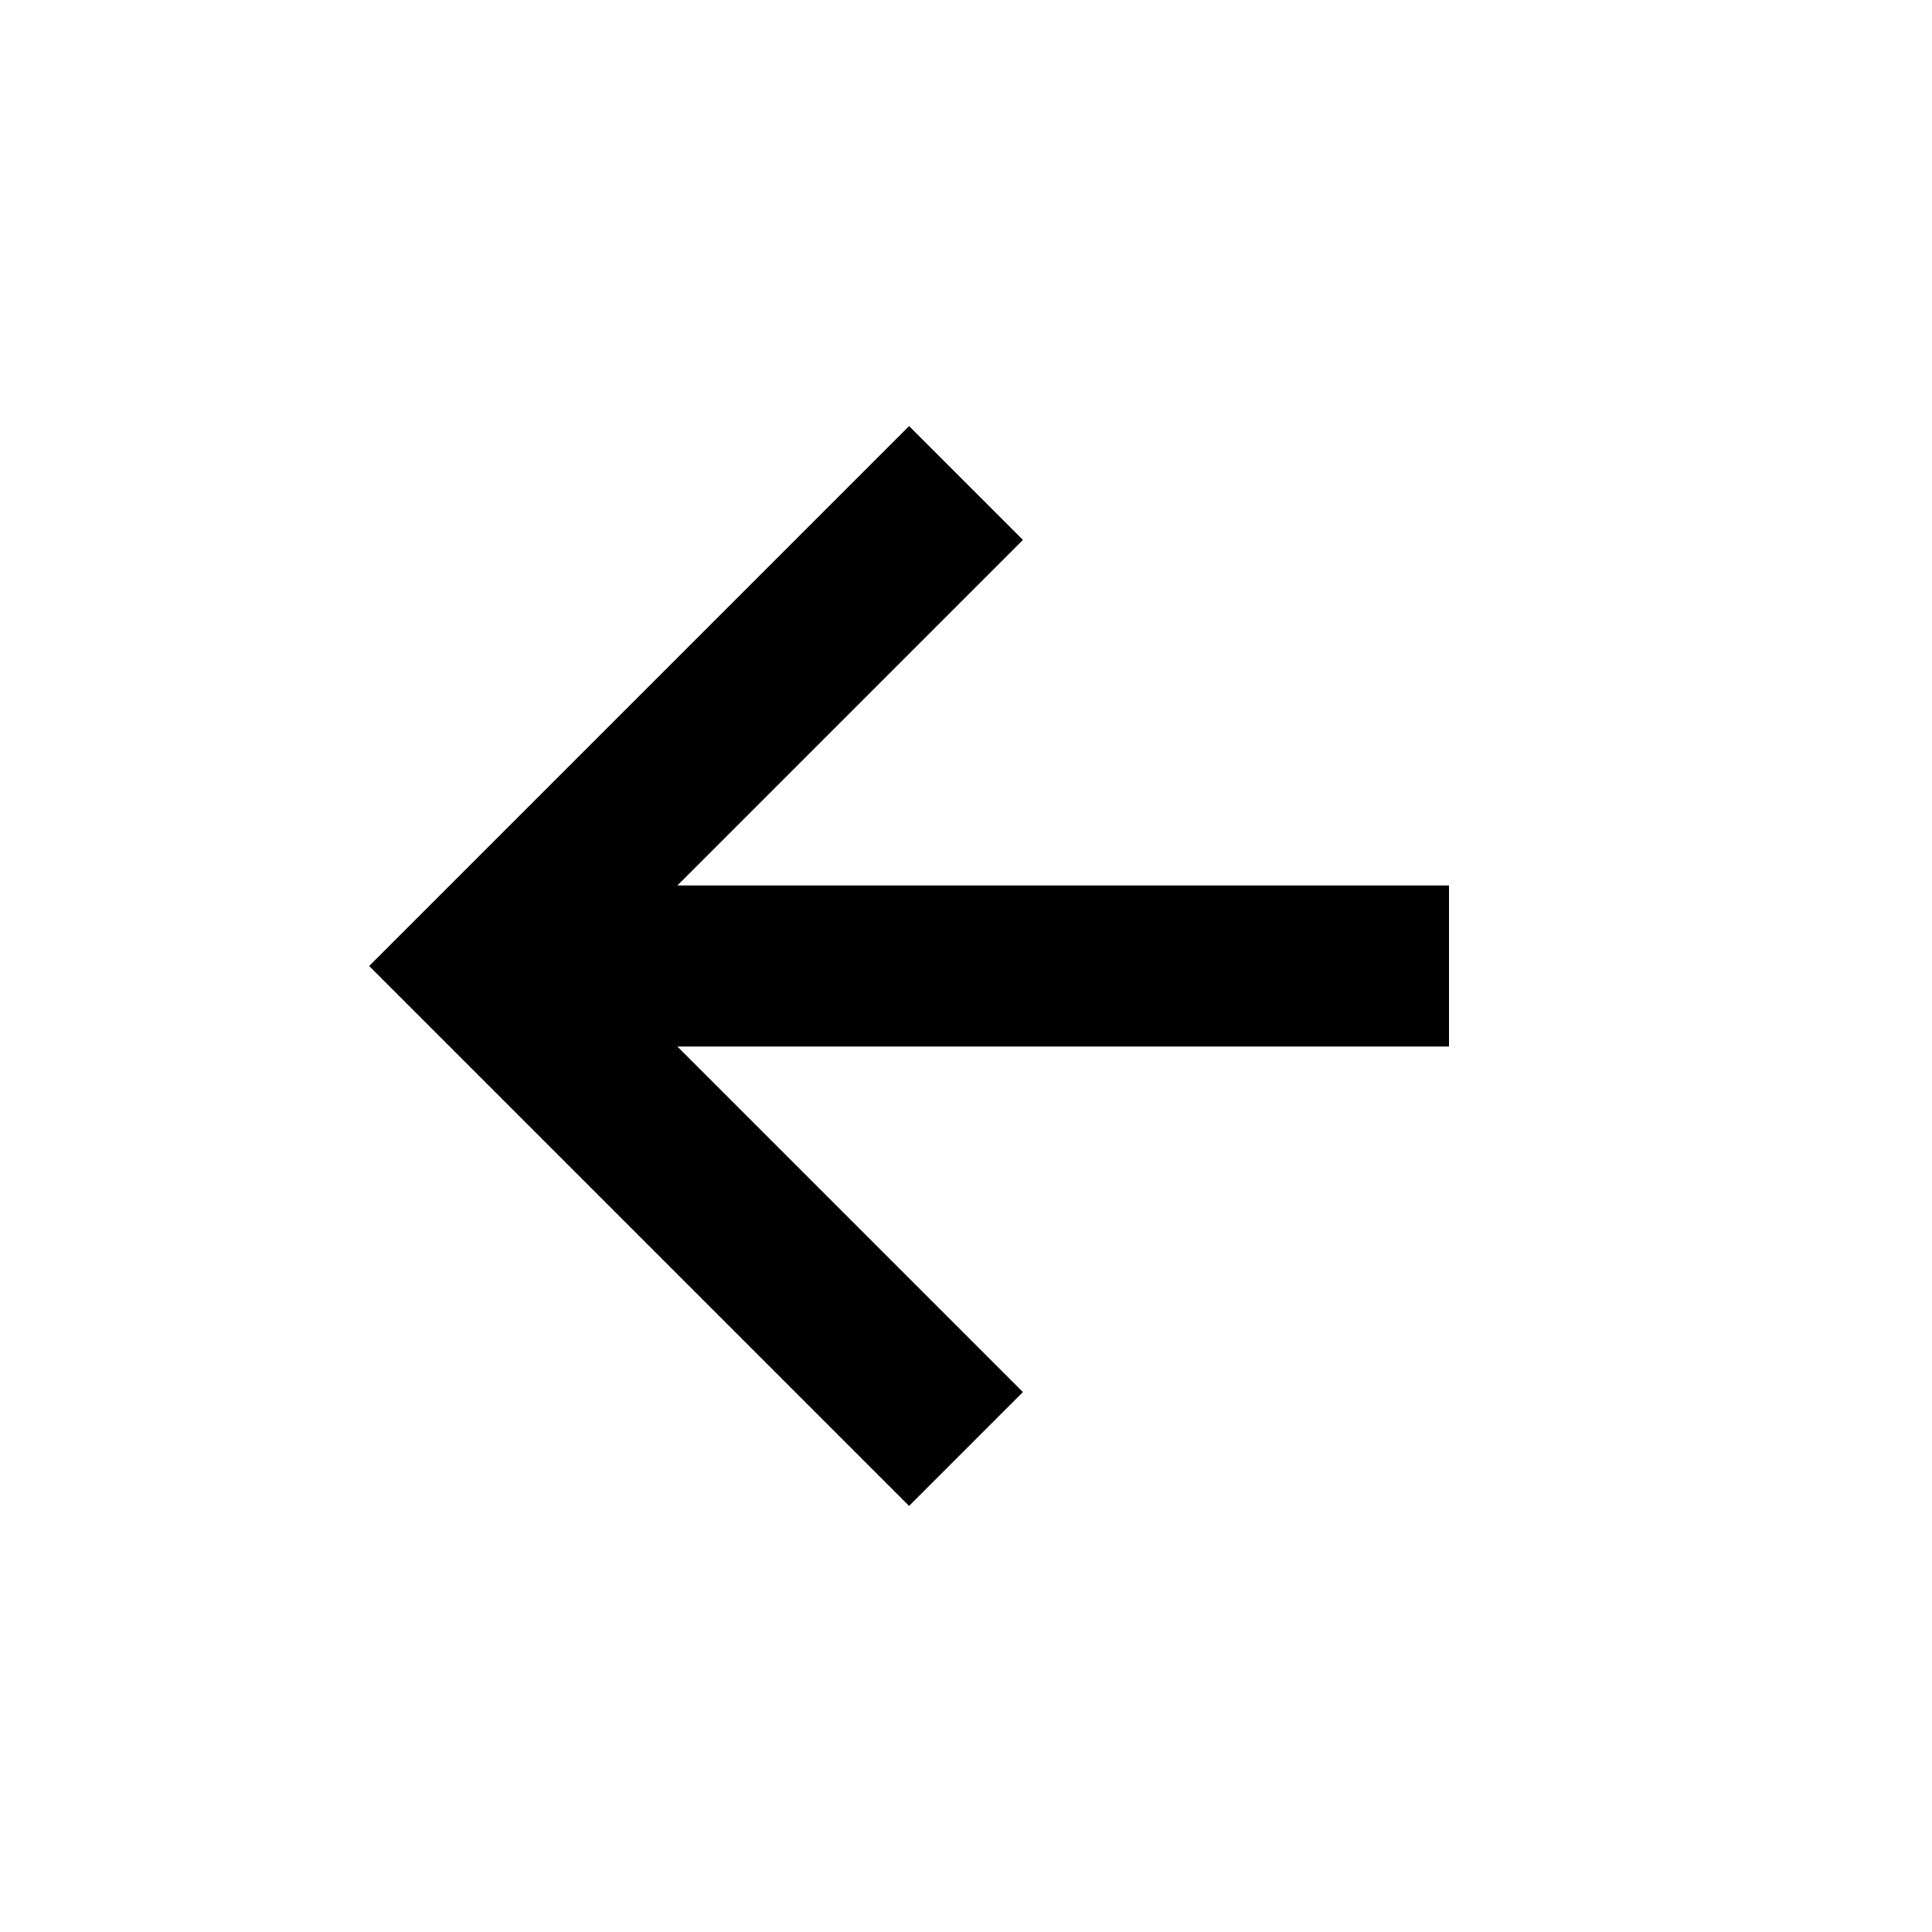
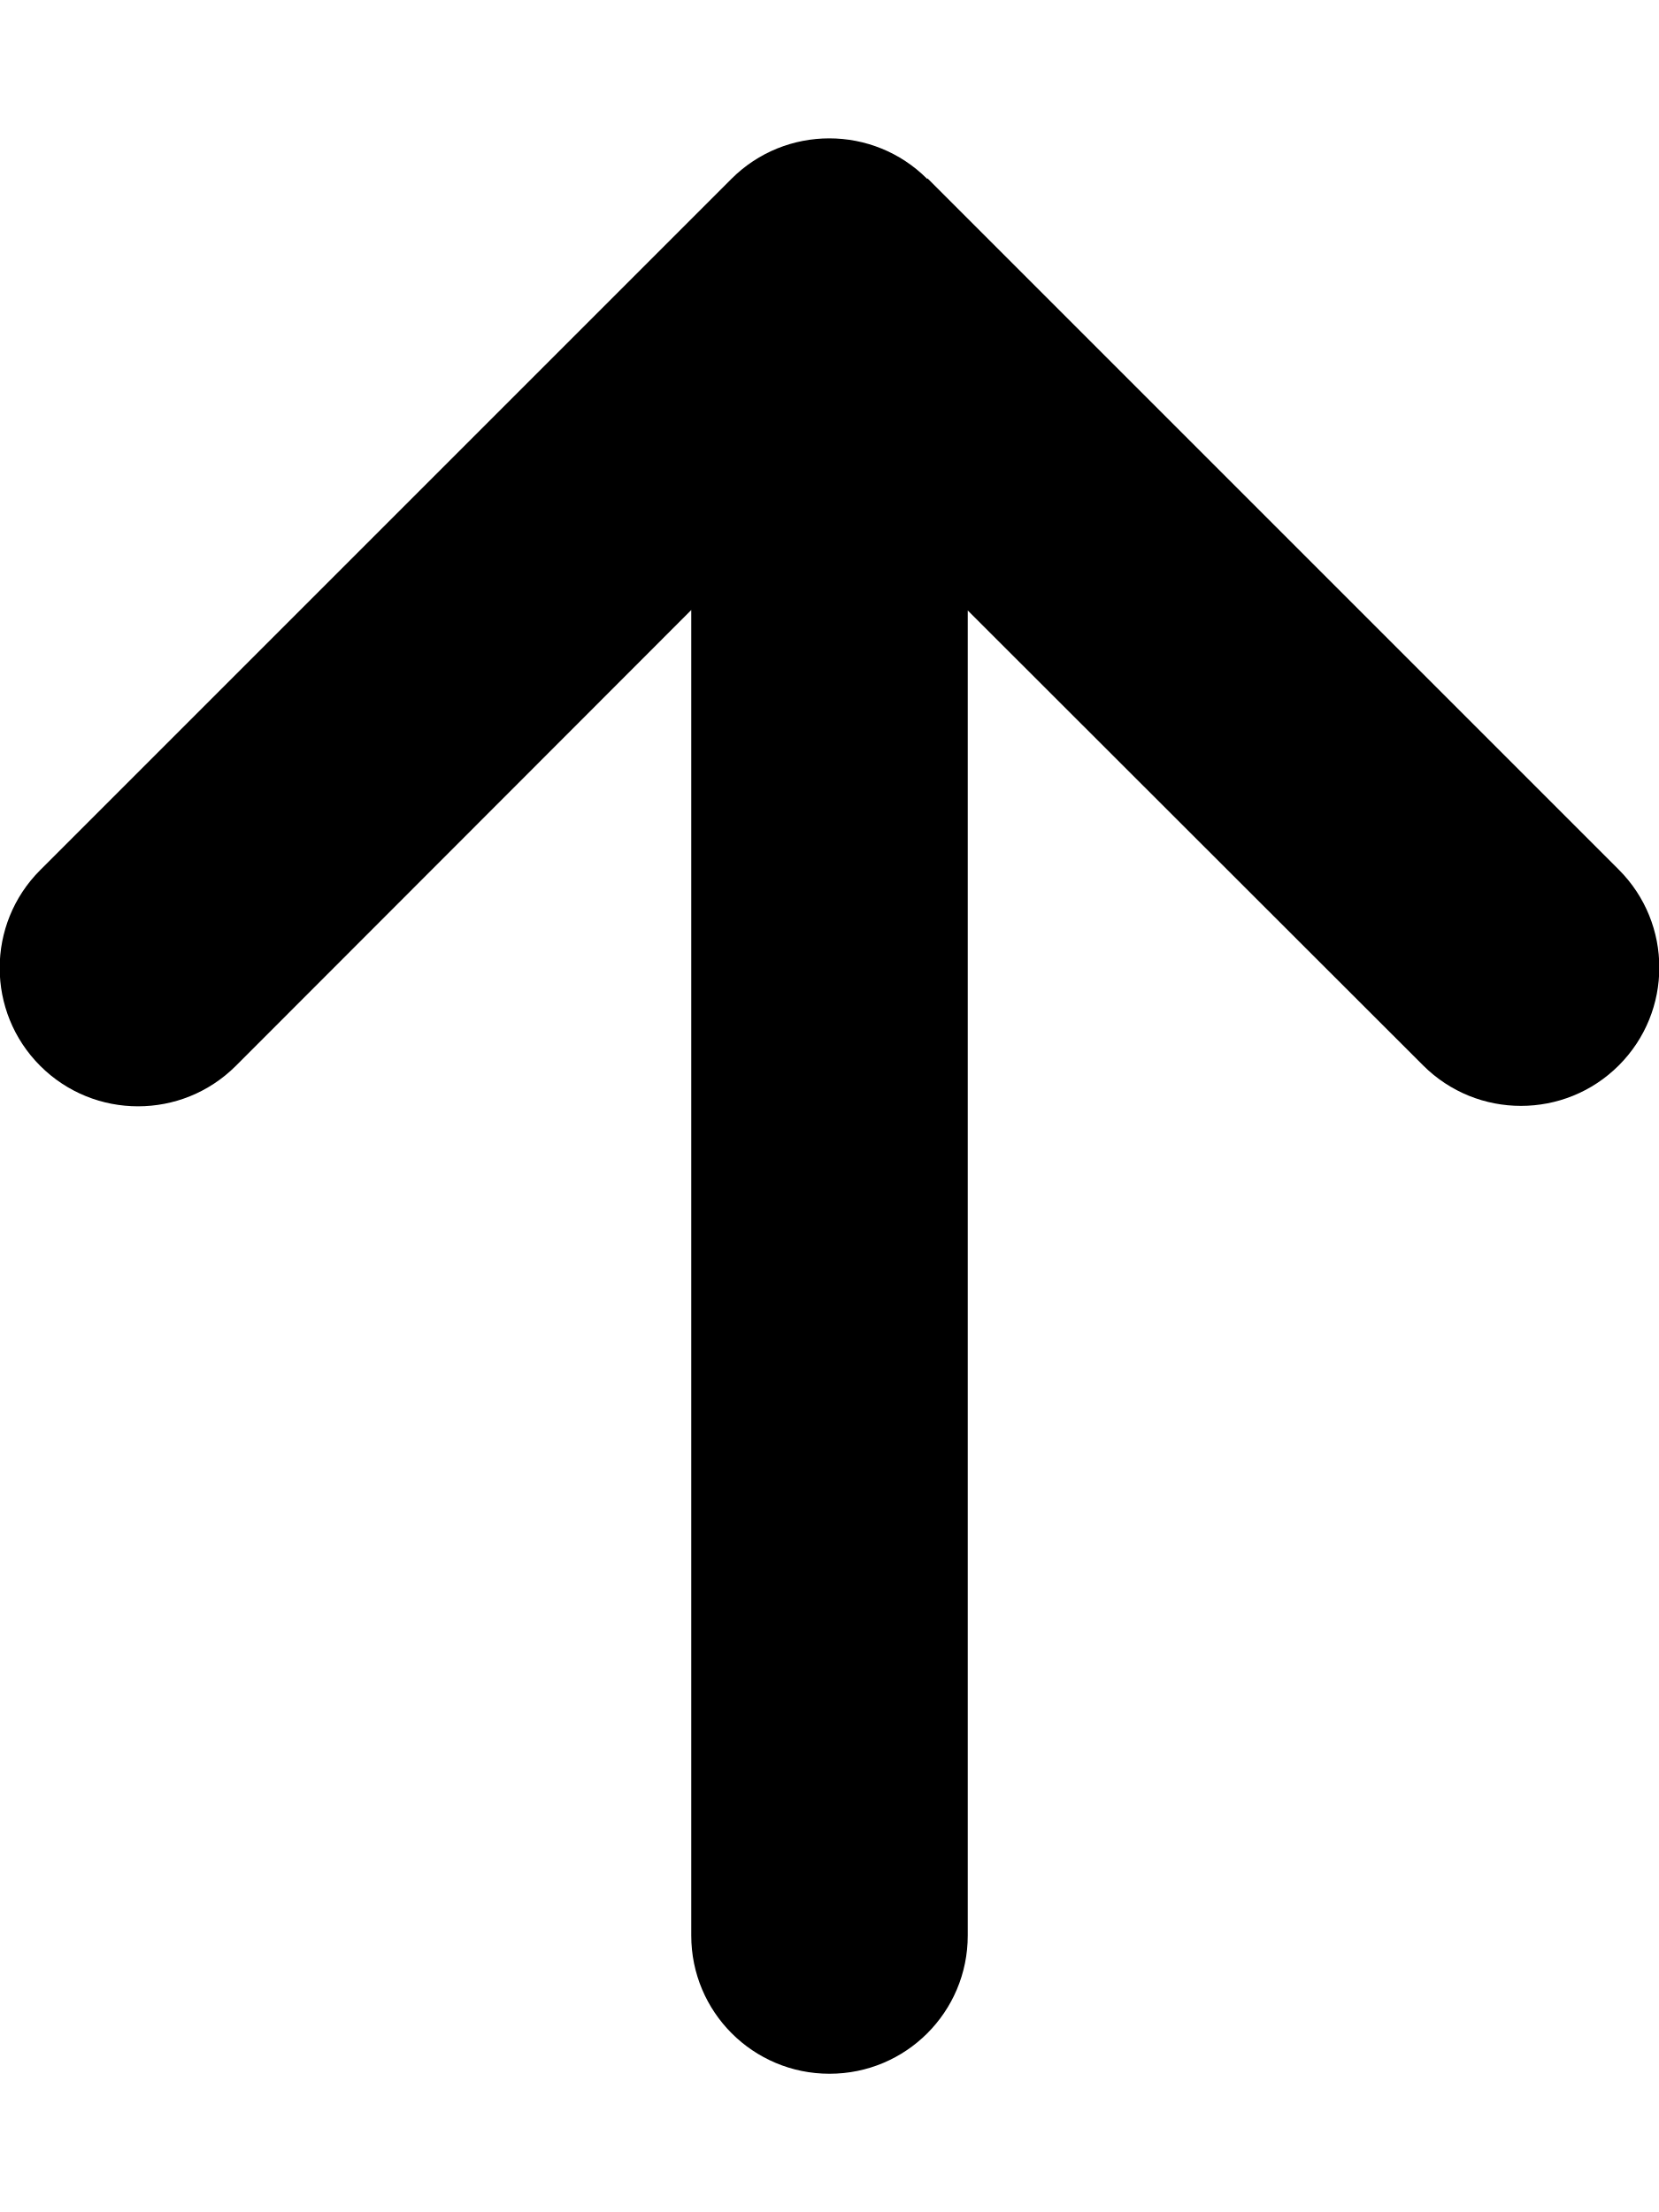
- <svg xmlns="http://www.w3.org/2000/svg" width="24" height="24" viewBox="0 0 24 24" style="fill: rgba(0, 0, 0, 1);transform: ;msFilter:;">
-   <path d="M12.707 17.293 8.414 13H18v-2H8.414l4.293-4.293-1.414-1.414L4.586 12l6.707 6.707z" />
+ <svg xmlns="http://www.w3.org/2000/svg" viewBox="0 0 384 512">
+   <path fill="#000000" d="M214.6 41.4c-12.5-12.5-32.8-12.5-45.3 0l-160 160c-12.5 12.5-12.5 32.8 0 45.3s32.8 12.5 45.3 0L160 141.2 160 448c0 17.7 14.3 32 32 32s32-14.3 32-32l0-306.7L329.4 246.6c12.5 12.5 32.8 12.5 45.3 0s12.5-32.8 0-45.3l-160-160z" />
</svg>
